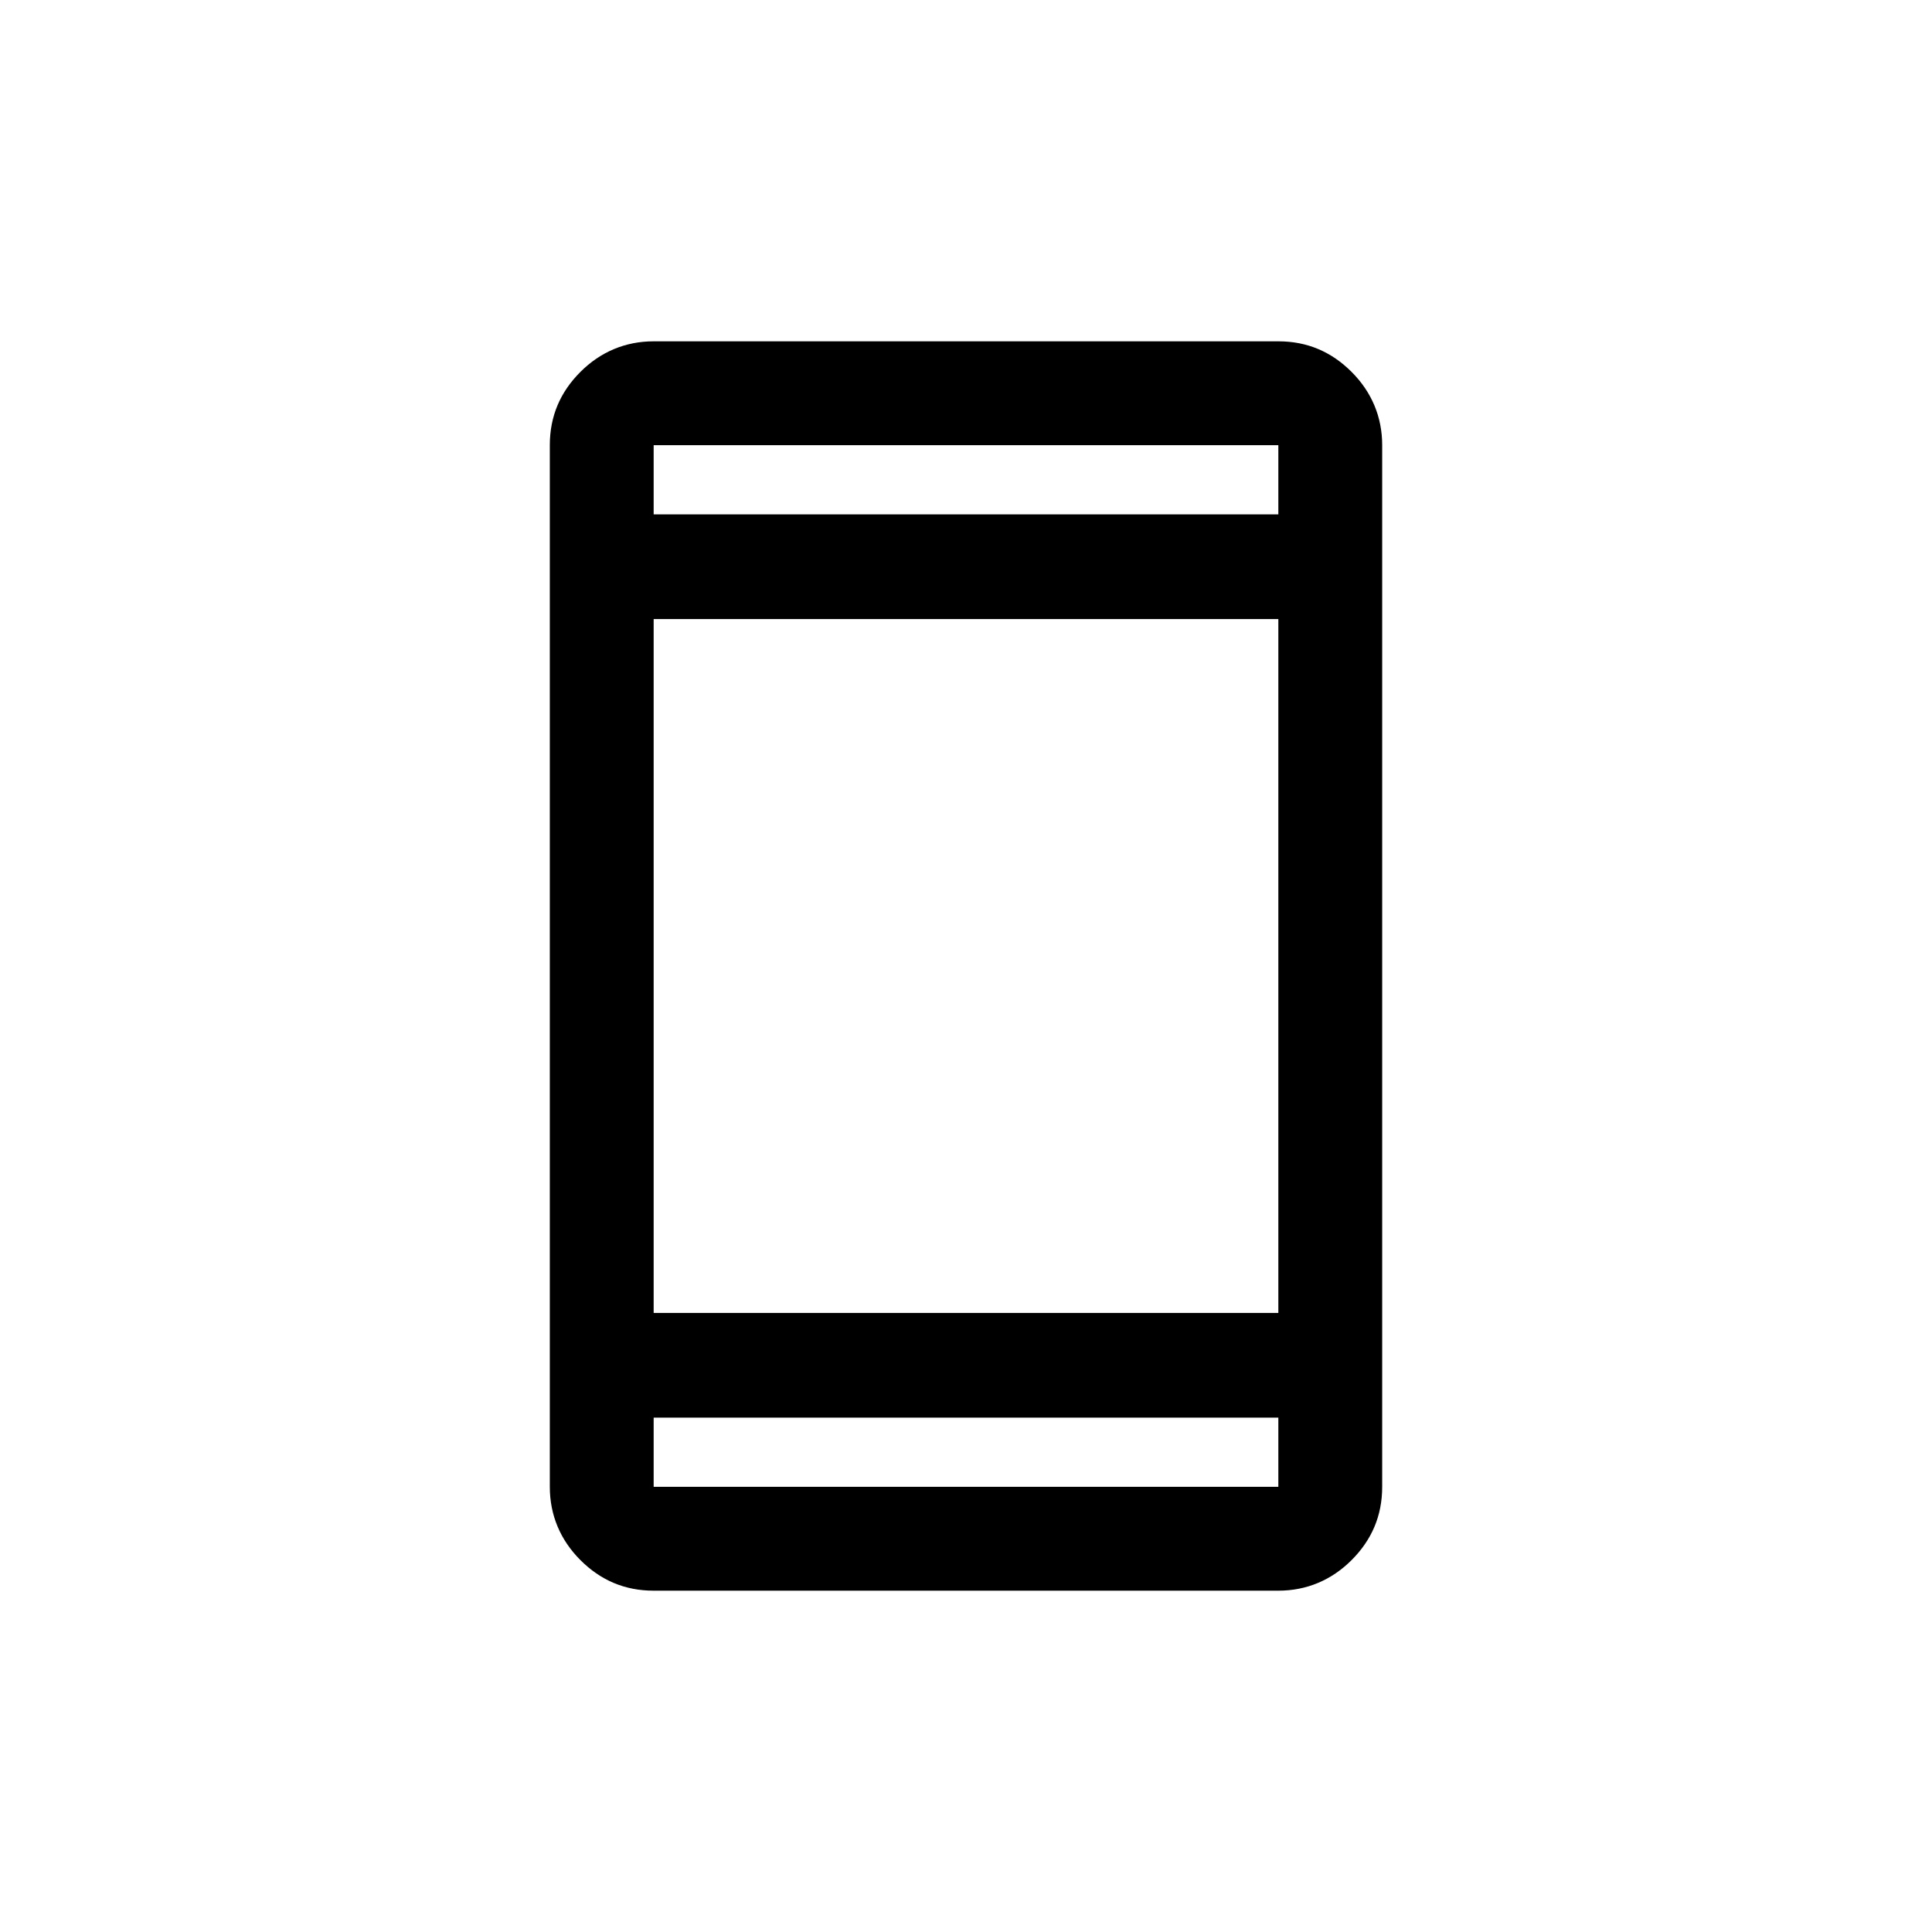
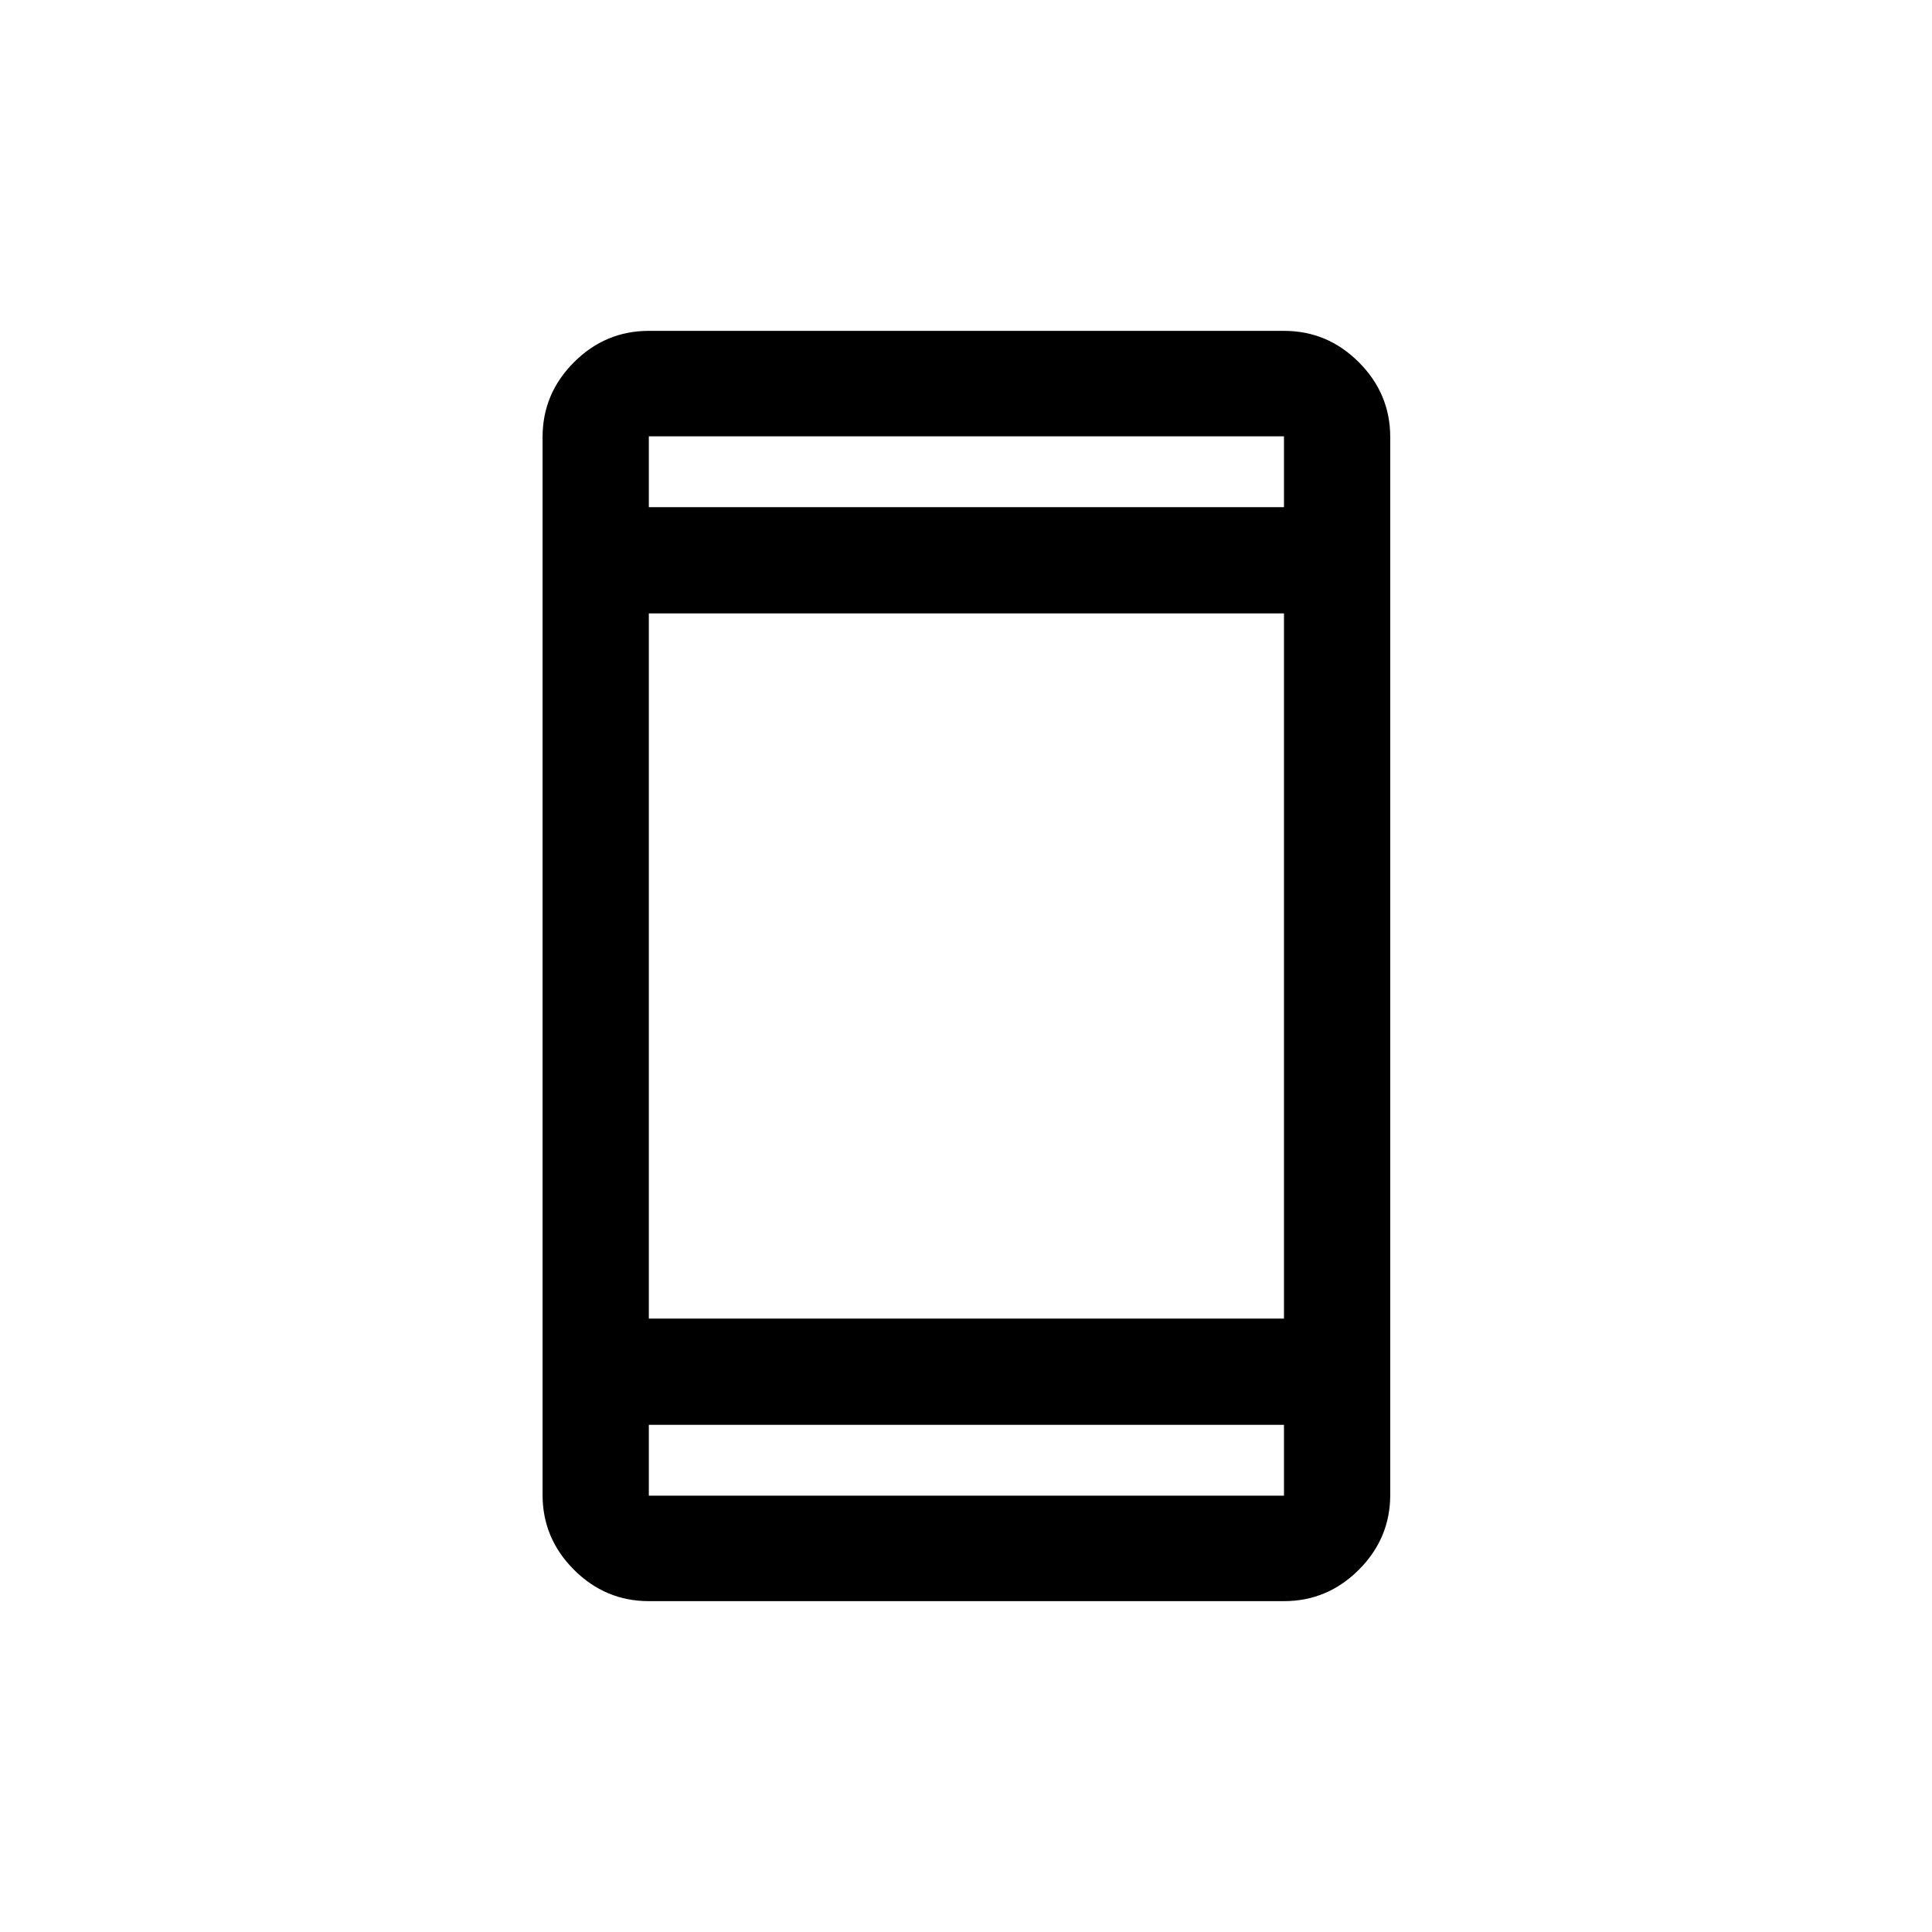
<svg xmlns="http://www.w3.org/2000/svg" id="Capa_1" data-name="Capa 1" viewBox="0 0 24 24">
-   <path d="M8.12,19.76c-.36,0-.66-.13-.91-.38-.25-.25-.38-.56-.38-.91V5.53c0-.36.13-.66.38-.91.25-.25.56-.38.91-.38h7.76c.36,0,.66.13.91.38.25.25.38.56.38.91v12.94c0,.36-.13.66-.38.91-.25.25-.56.38-.91.38h-7.76ZM8.12,17.61v.86h7.76v-.86h-7.76ZM8.12,16.31h7.76V7.69h-7.76v8.63ZM8.12,6.39h7.76v-.86h-7.76v.86ZM8.12,6.39v-.86.86ZM8.12,17.61v.86-.86Z" />
+   <path d="M8.06,19.89c-.36,0-.67-.13-.93-.39-.26-.26-.39-.57-.39-.93V5.43c0-.36.13-.67.39-.93.26-.26.57-.39.93-.39h7.89c.36,0,.67.13.93.39.26.26.39.57.39.93v13.14c0,.36-.13.67-.39.93-.26.26-.57.39-.93.39h-7.89ZM8.06,17.7v.88h7.89v-.88h-7.89ZM8.06,16.38h7.89V7.62h-7.89v8.76ZM8.06,6.3h7.89v-.88h-7.89v.88ZM8.06,6.3v-.88.88ZM8.06,17.7v.88-.88Z" />
</svg>
